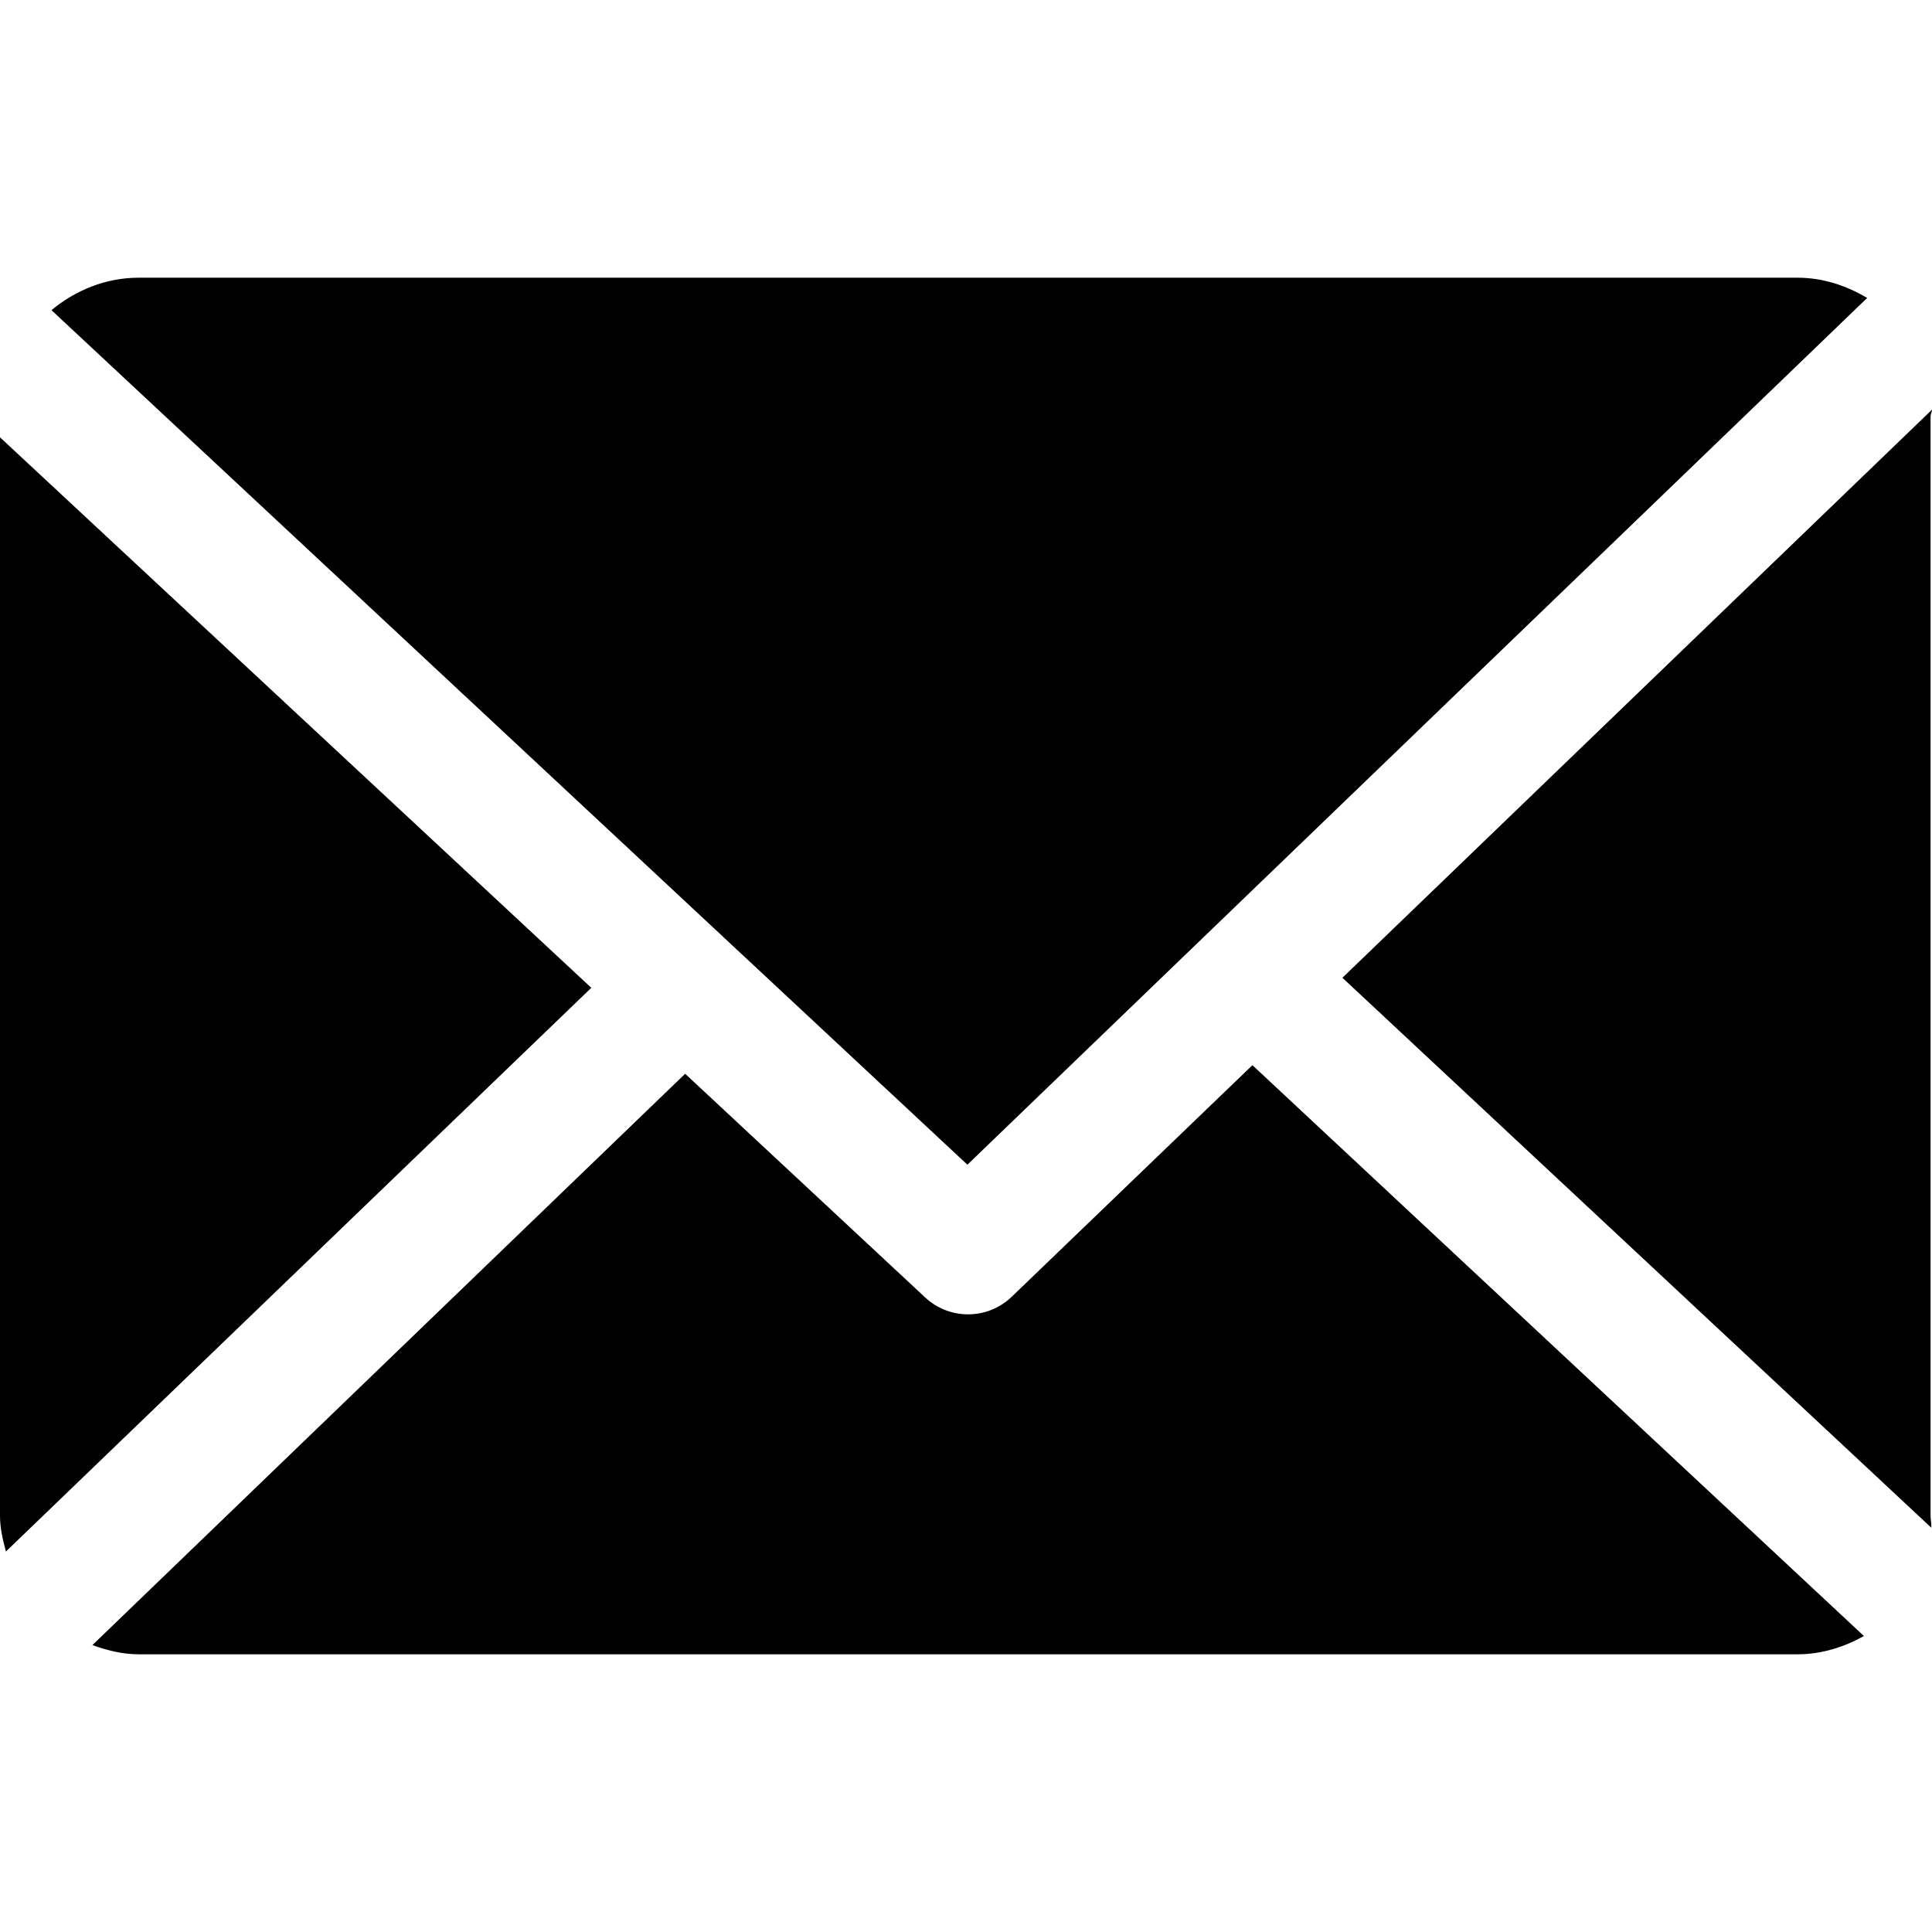
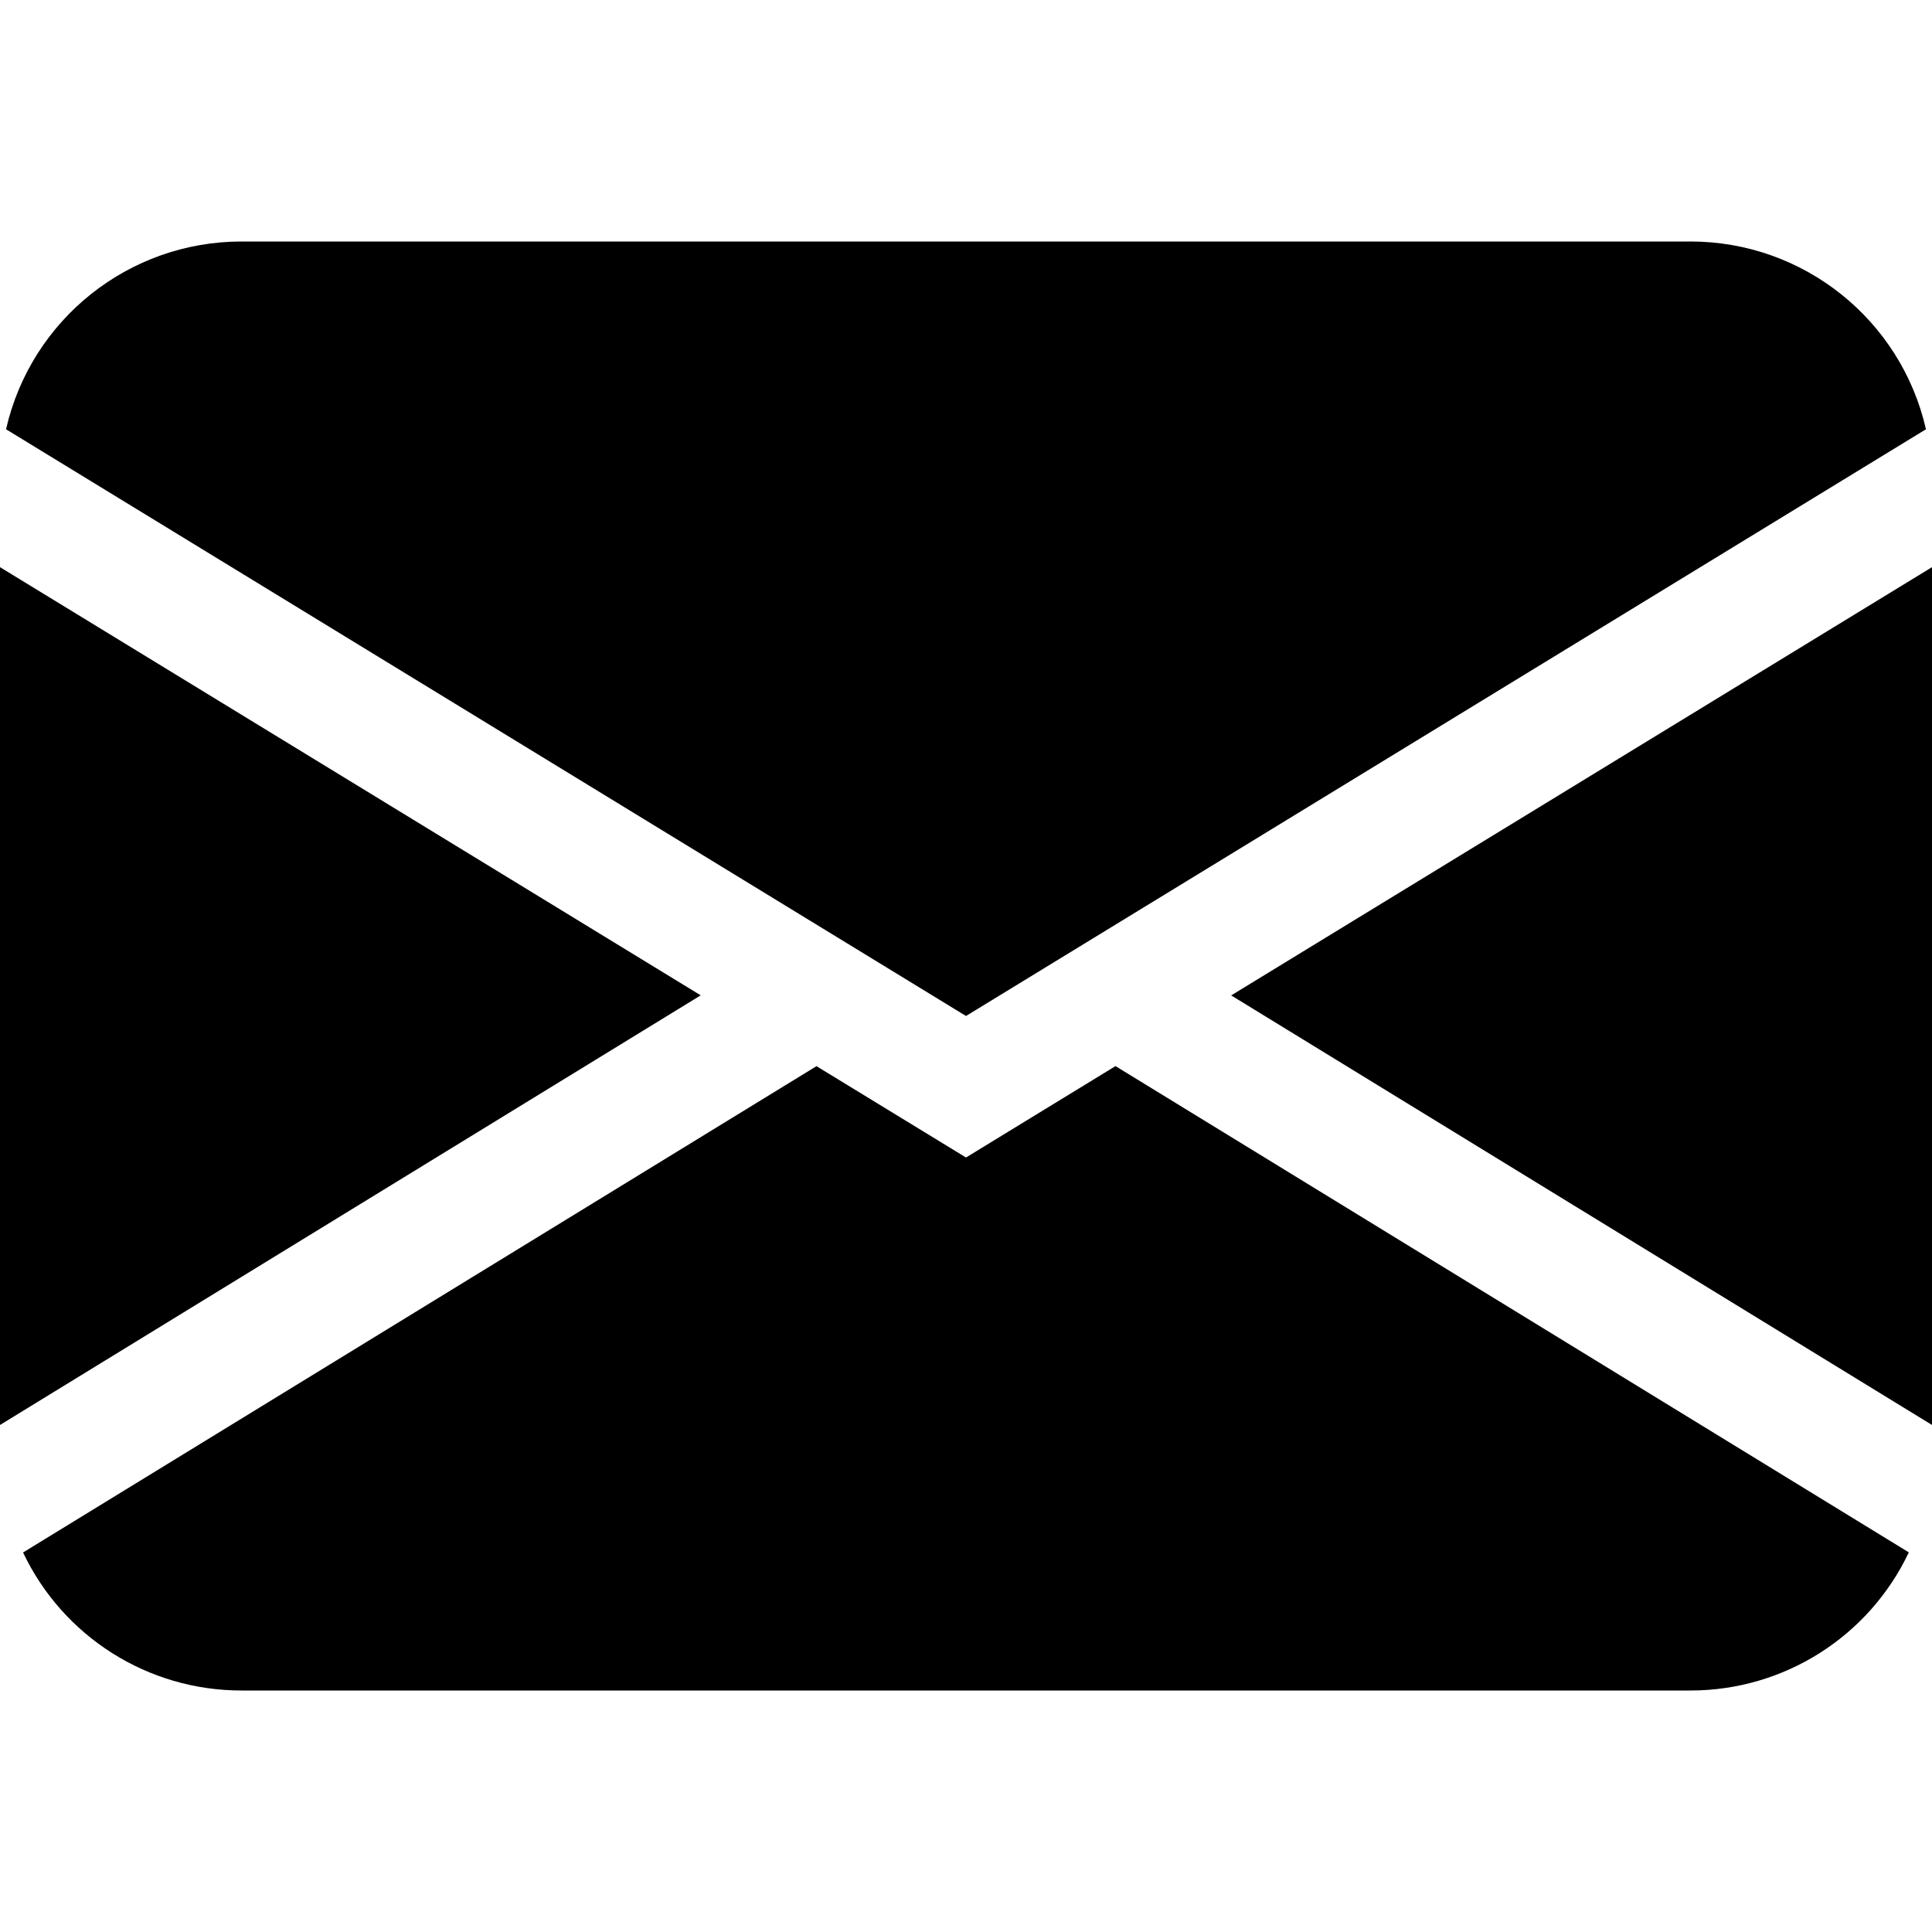
- <svg xmlns="http://www.w3.org/2000/svg" version="1.1" id="Capa_1" x="0px" y="0px" viewBox="0 0 230.17 230.17" style="enable-background:new 0 0 230.17 230.17;" xml:space="preserve">
-   <g>
-     <path d="M230,49.585c0-0.263,0.181-0.519,0.169-0.779l-70.24,67.68l70.156,65.518c0.041-0.468-0.085-0.94-0.085-1.418V49.585z" />
-     <path d="M149.207,126.901l-28.674,27.588c-1.451,1.396-3.325,2.096-5.2,2.096c-1.836,0-3.672-0.67-5.113-2.013l-28.596-26.647   L11.01,195.989c1.717,0.617,3.56,1.096,5.49,1.096h197.667c2.866,0,5.554-0.873,7.891-2.175L149.207,126.901z" />
-     <path d="M115.251,138.757L222.447,35.496c-2.427-1.443-5.252-2.411-8.28-2.411H16.5c-3.943,0-7.556,1.531-10.37,3.866   L115.251,138.757z" />
-     <path d="M0,52.1v128.484c0,1.475,0.339,2.897,0.707,4.256l69.738-67.156L0,52.1z" />
-   </g>
-   <g>
- </g>
-   <g>
- </g>
-   <g>
- </g>
-   <g>
- </g>
-   <g>
- </g>
-   <g>
- </g>
-   <g>
- </g>
-   <g>
- </g>
-   <g>
- </g>
-   <g>
- </g>
-   <g>
- </g>
-   <g>
- </g>
-   <g>
- </g>
-   <g>
- </g>
-   <g>
- </g>
+ <svg xmlns="http://www.w3.org/2000/svg" width="16" height="16" fill="currentColor" class="bi bi-envelope-fill" viewBox="0 0 16 16">
+   <path d="M.05 3.555A2 2 0 0 1 2 2h12a2 2 0 0 1 1.95 1.555L8 8.414.05 3.555ZM0 4.697v7.104l5.803-3.558zM6.761 8.83l-6.57 4.027A2 2 0 0 0 2 14h12a2 2 0 0 0 1.808-1.144l-6.57-4.027L8 9.586l-1.239-.757Zm3.436-.586L16 11.801V4.697l-5.803 3.546Z" />
</svg>
